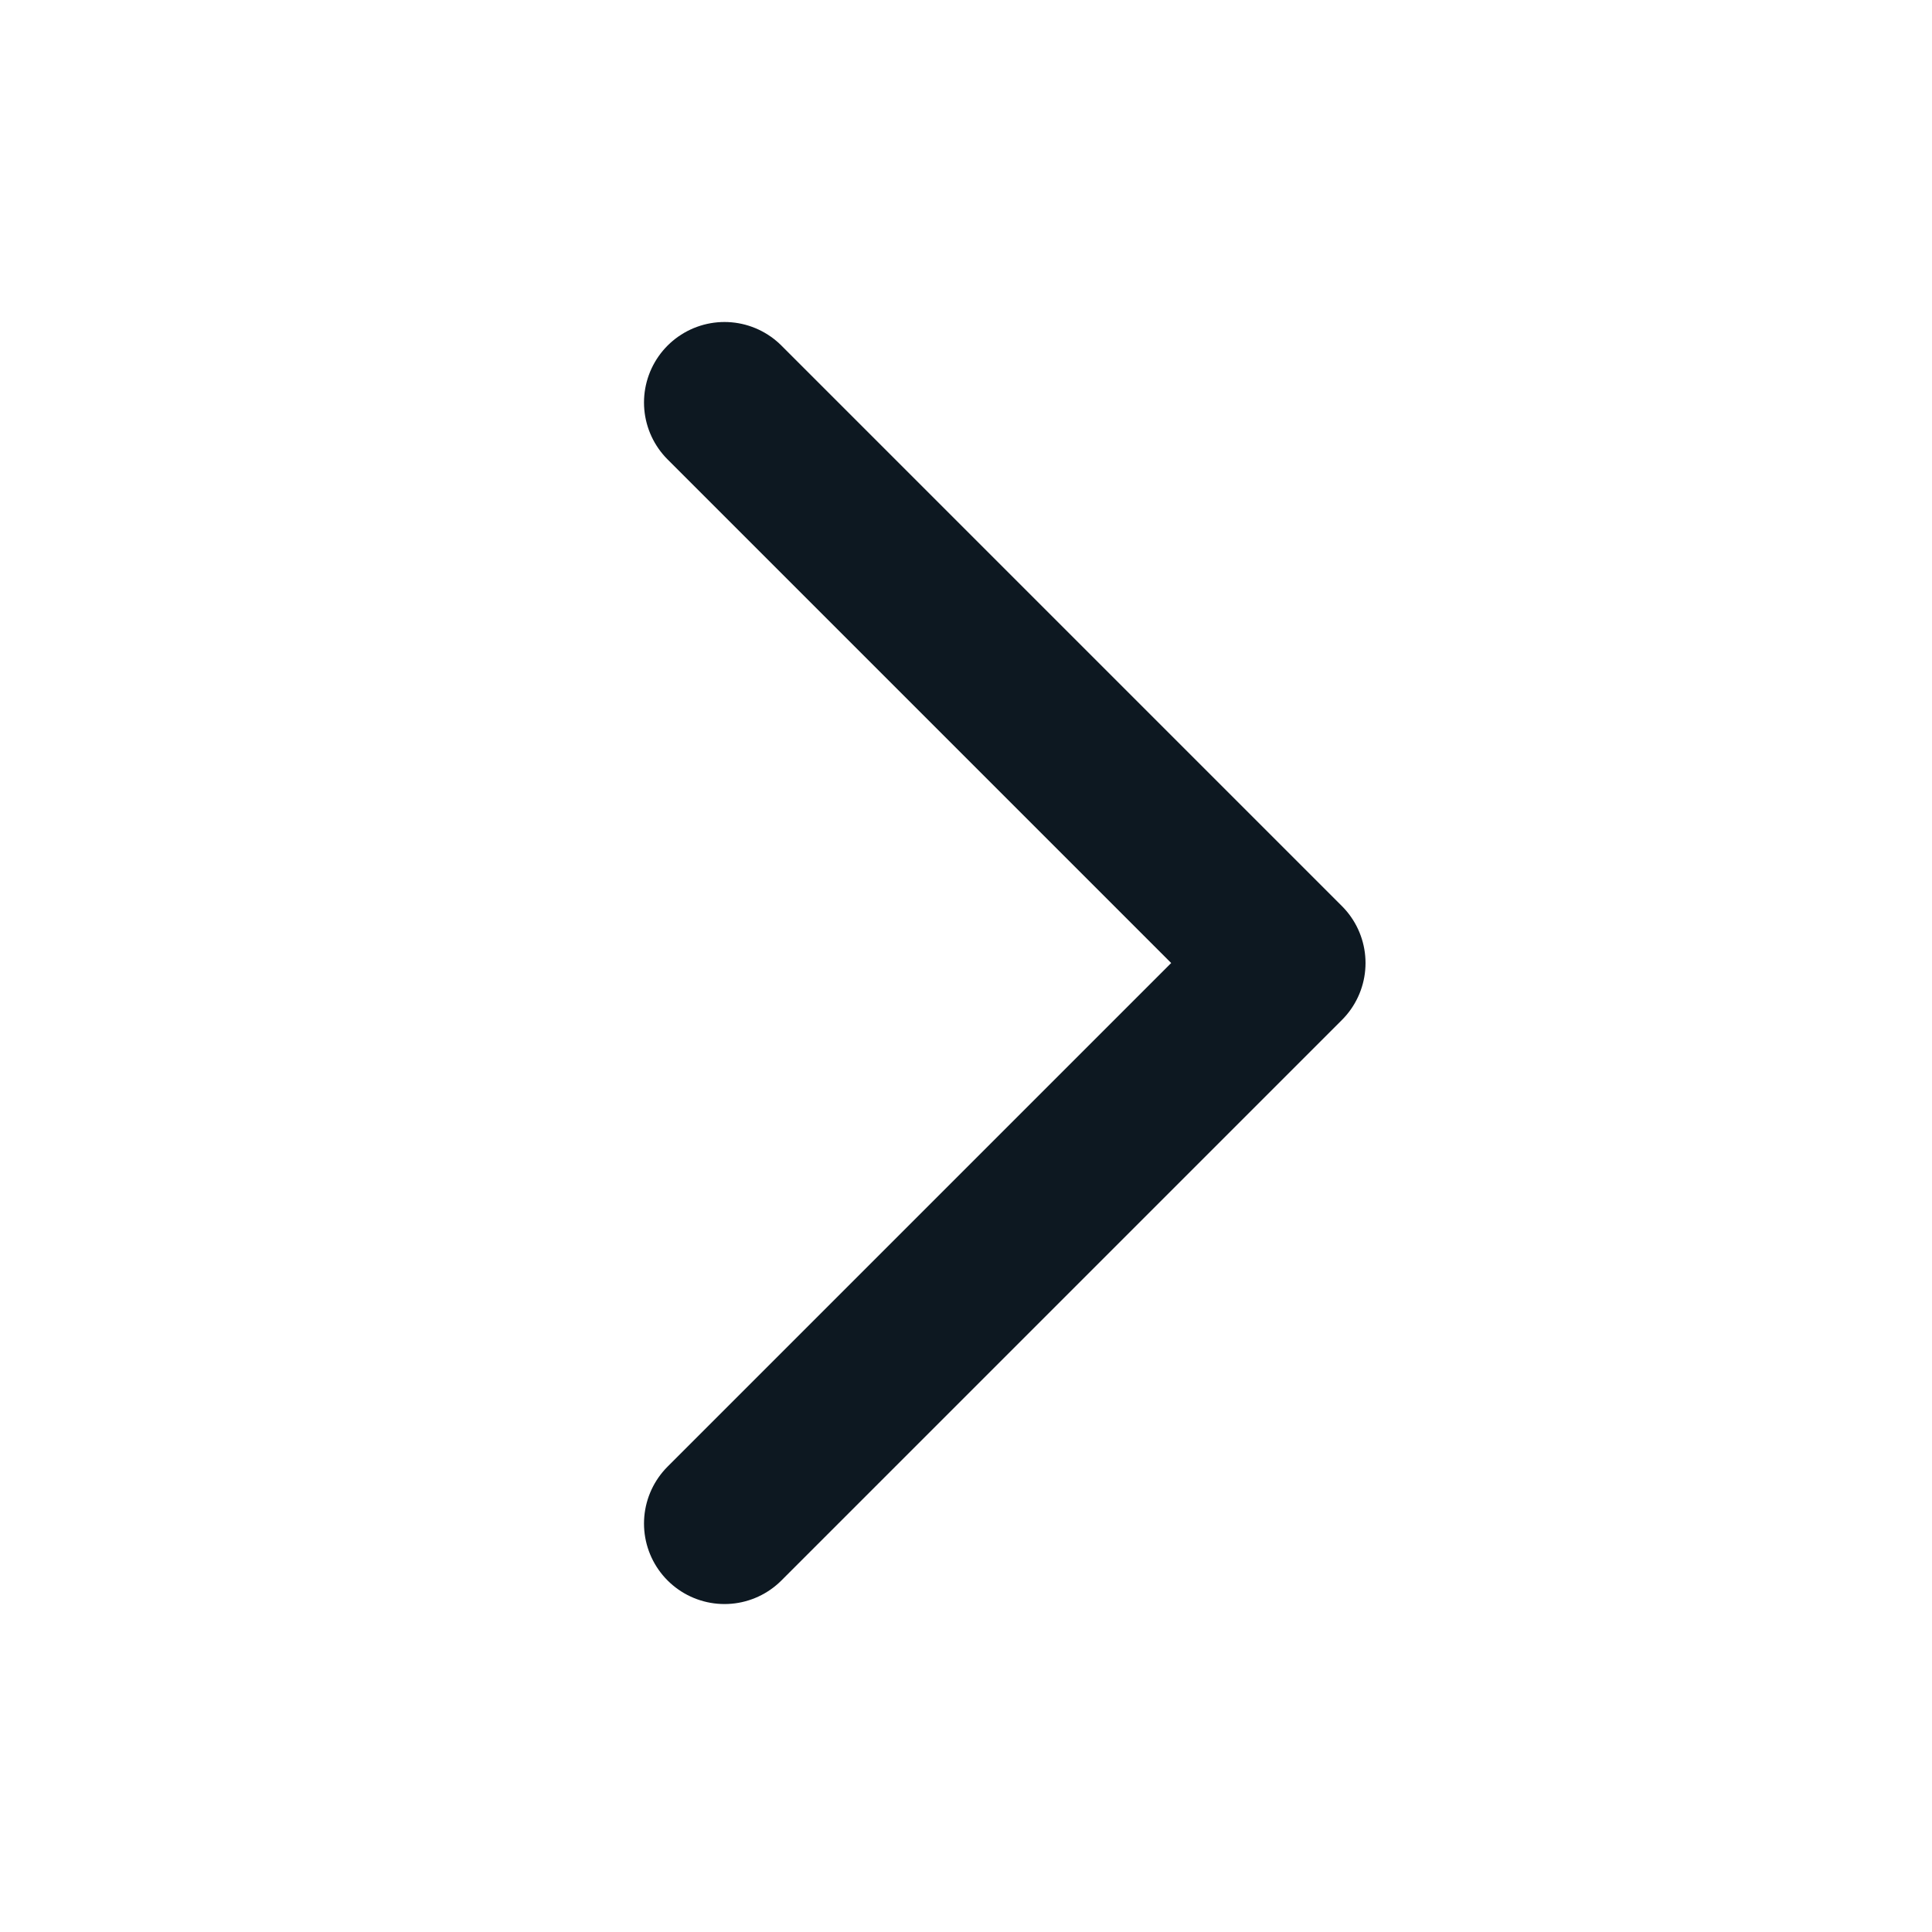
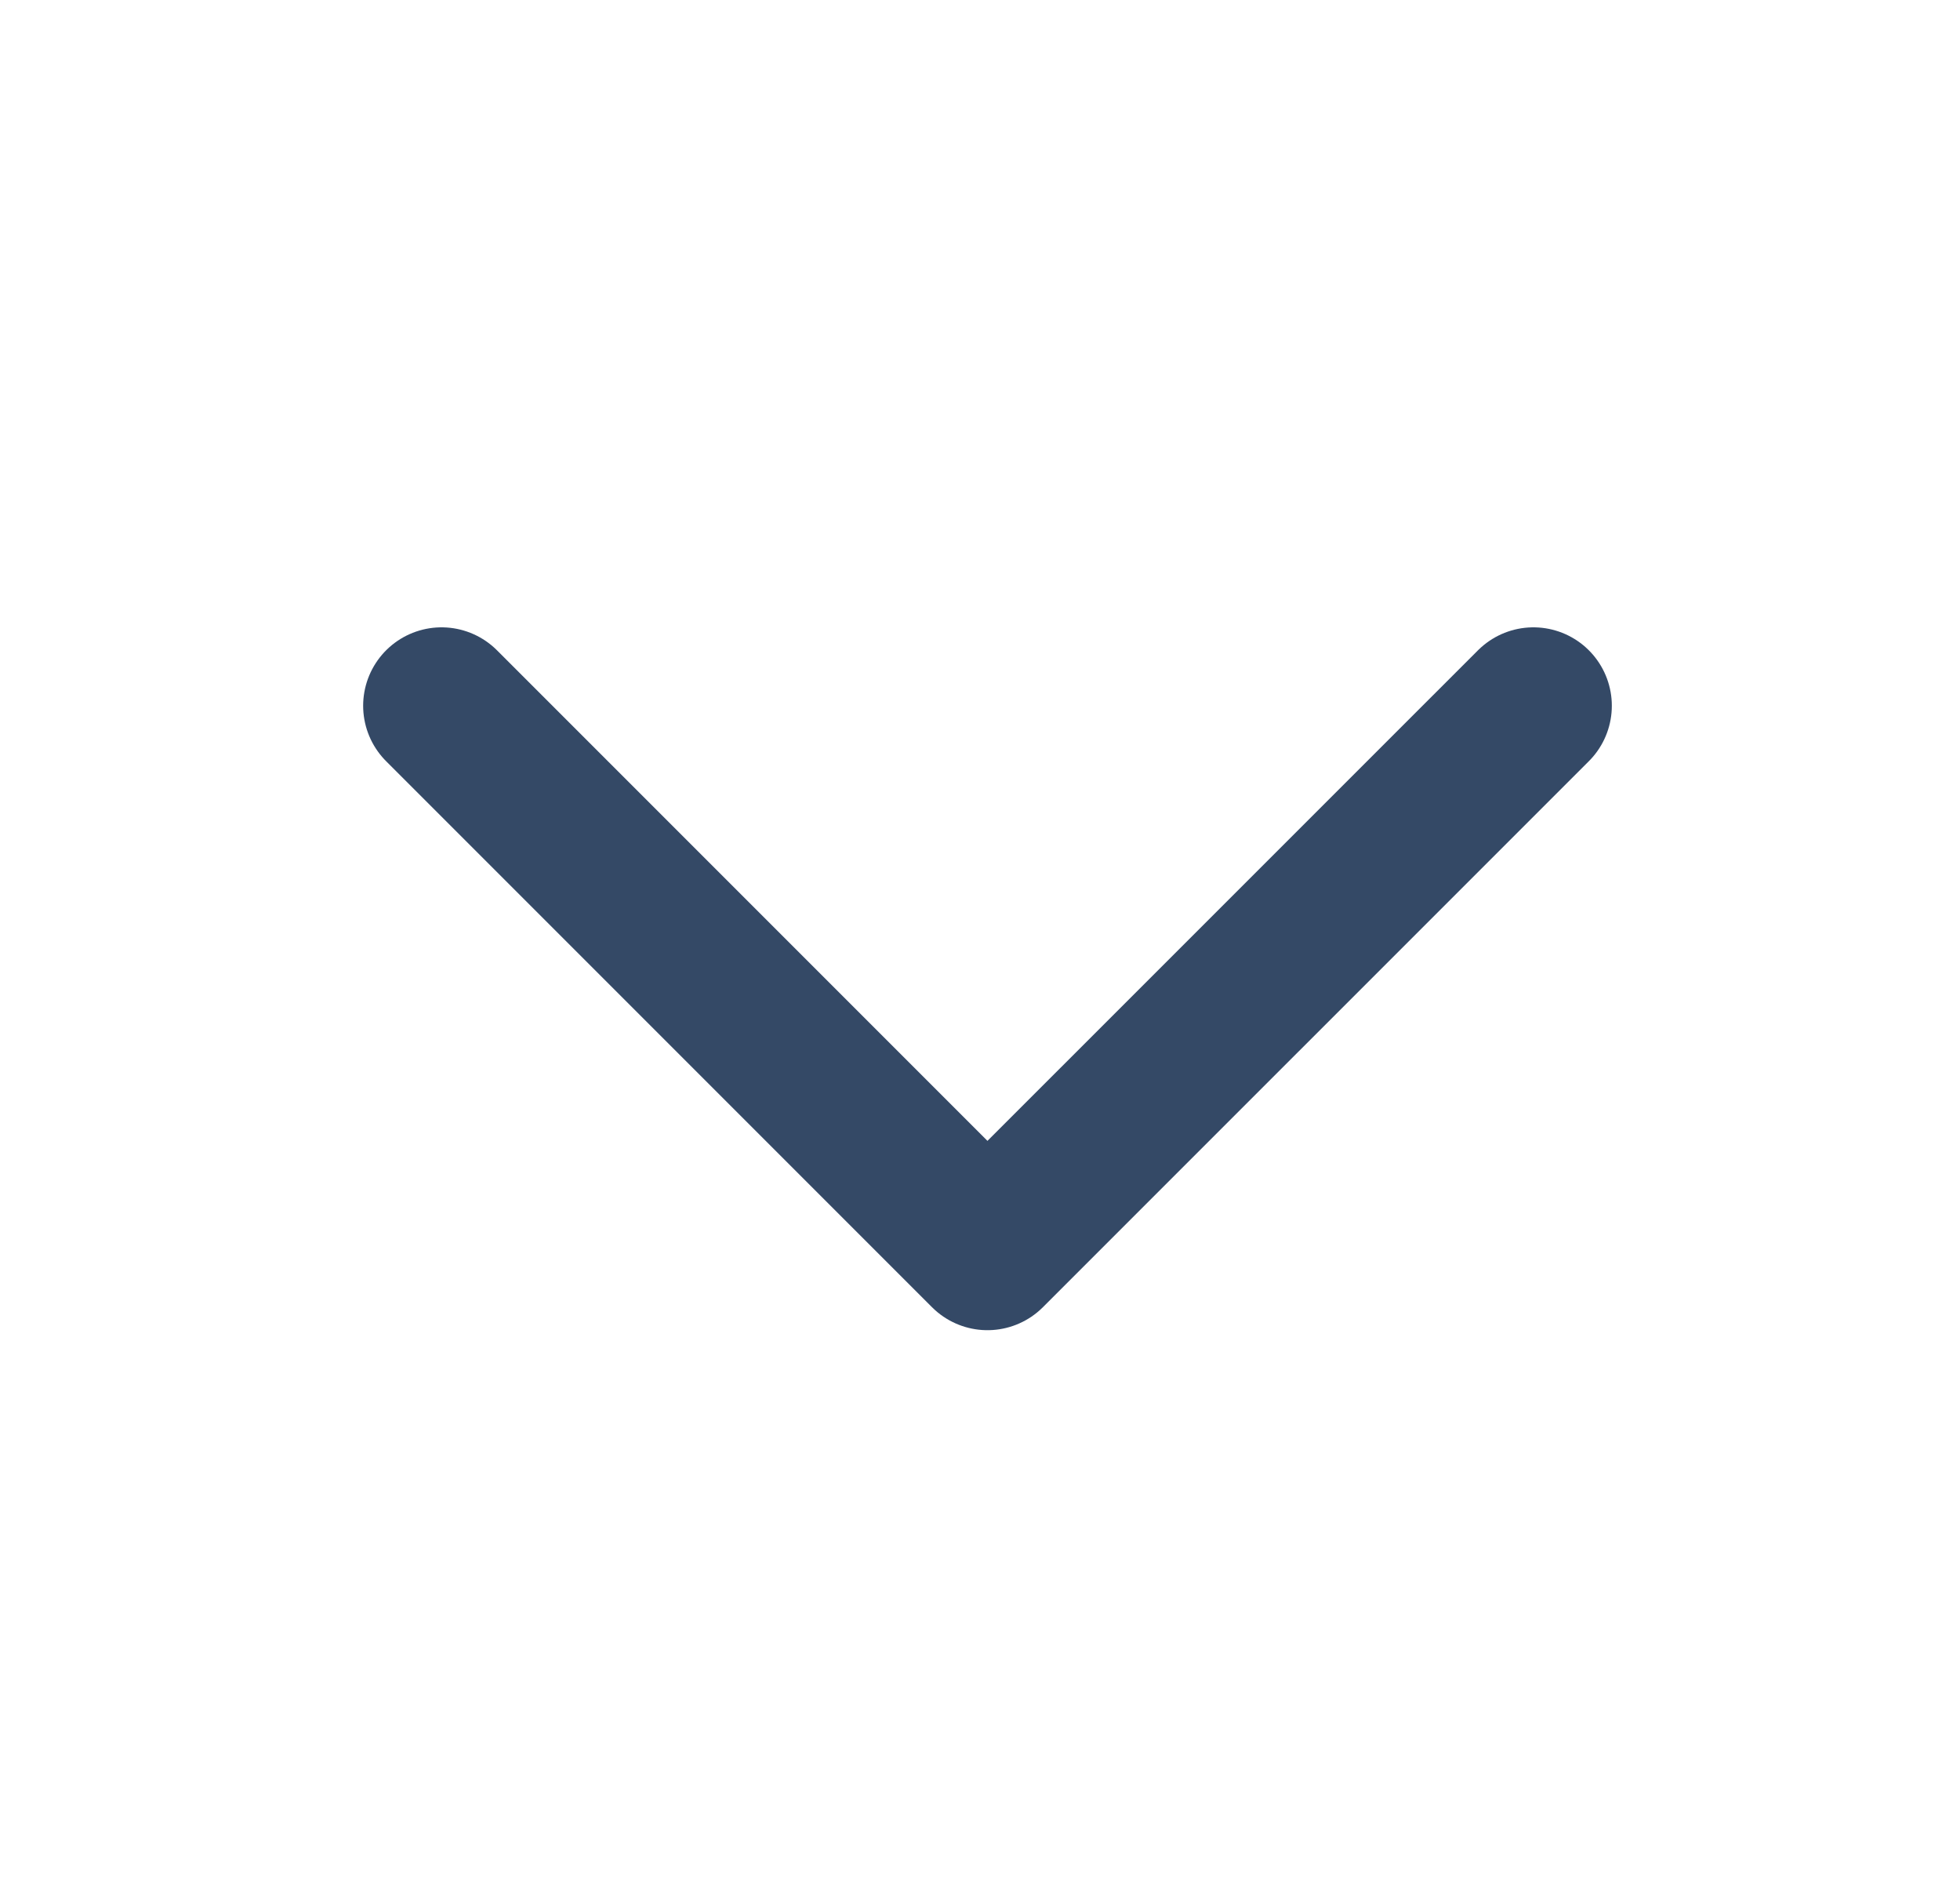
- <svg xmlns="http://www.w3.org/2000/svg" width="24" height="24" viewBox="0 0 24 24" fill="none">
-   <path d="M9 5L15.963 11.963L9 18.926" stroke="#0D1821" stroke-width="2" stroke-linecap="round" stroke-linejoin="round" />
+ <svg xmlns="http://www.w3.org/2000/svg" width="25" height="24" viewBox="0 0 25 24" fill="none">
+   <path d="M19.559 9L12.595 15.963L5.632 9" stroke="#344966" stroke-width="2" stroke-linecap="round" stroke-linejoin="round" />
</svg>
